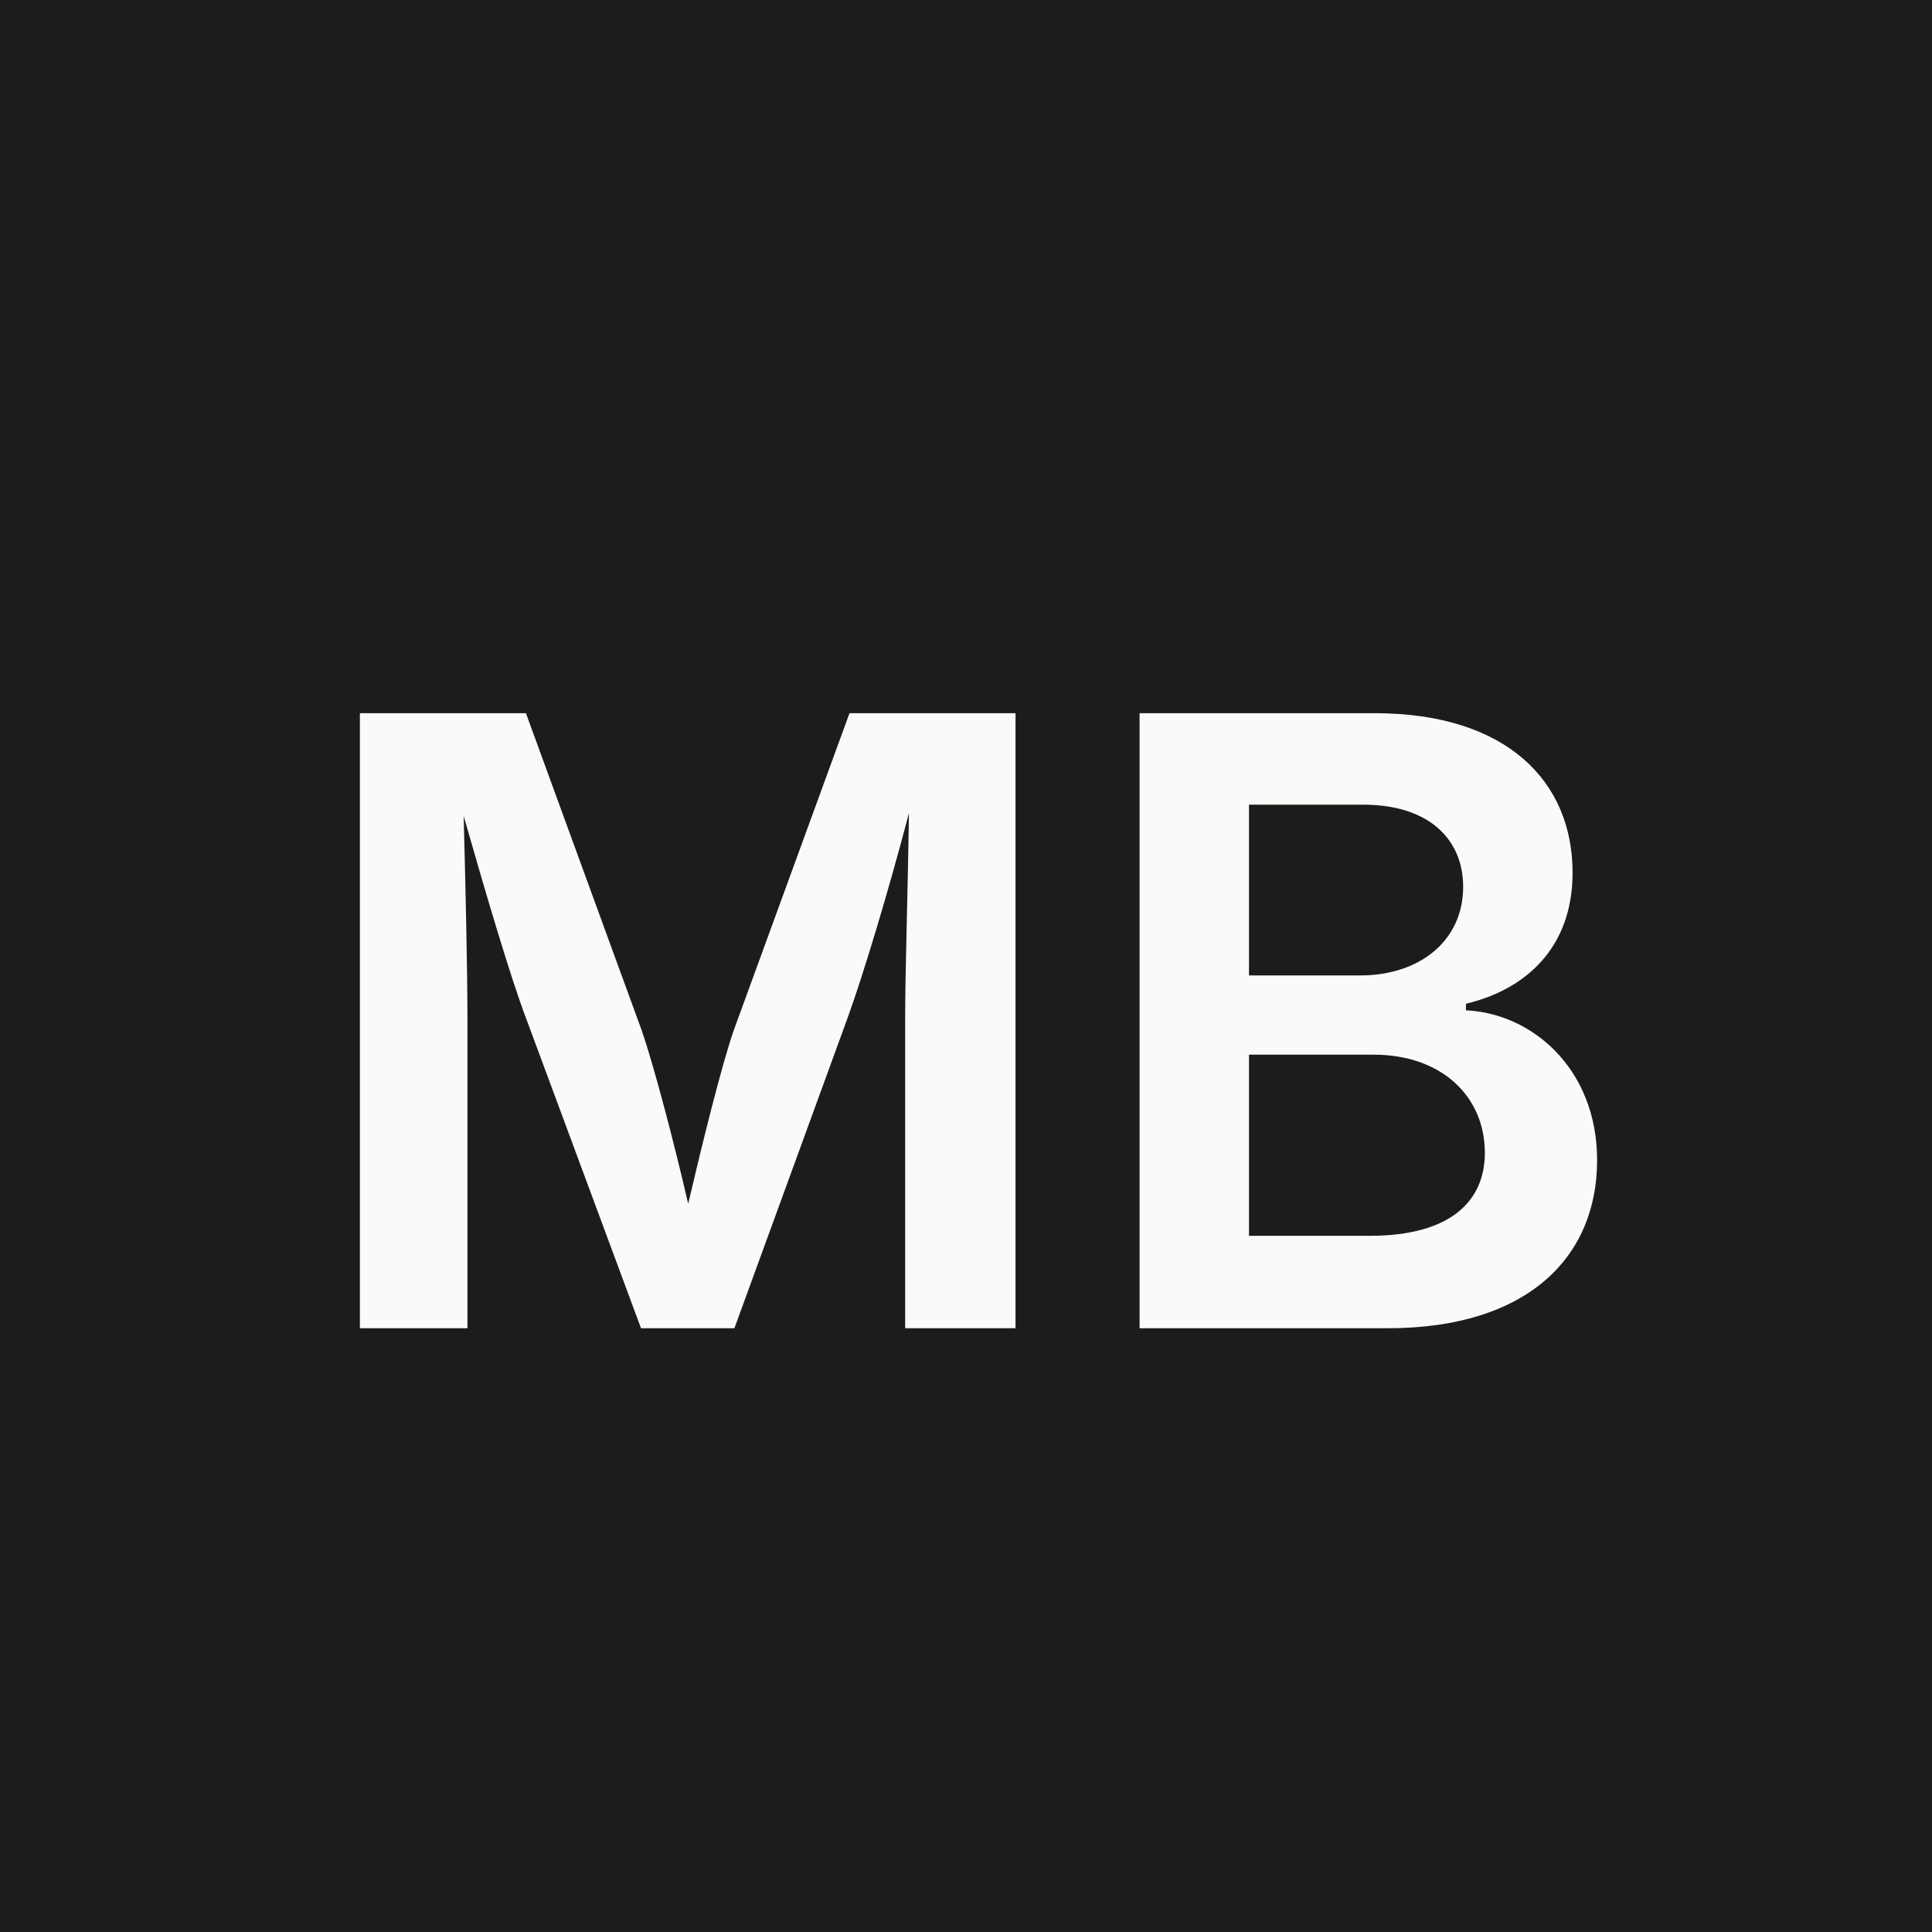
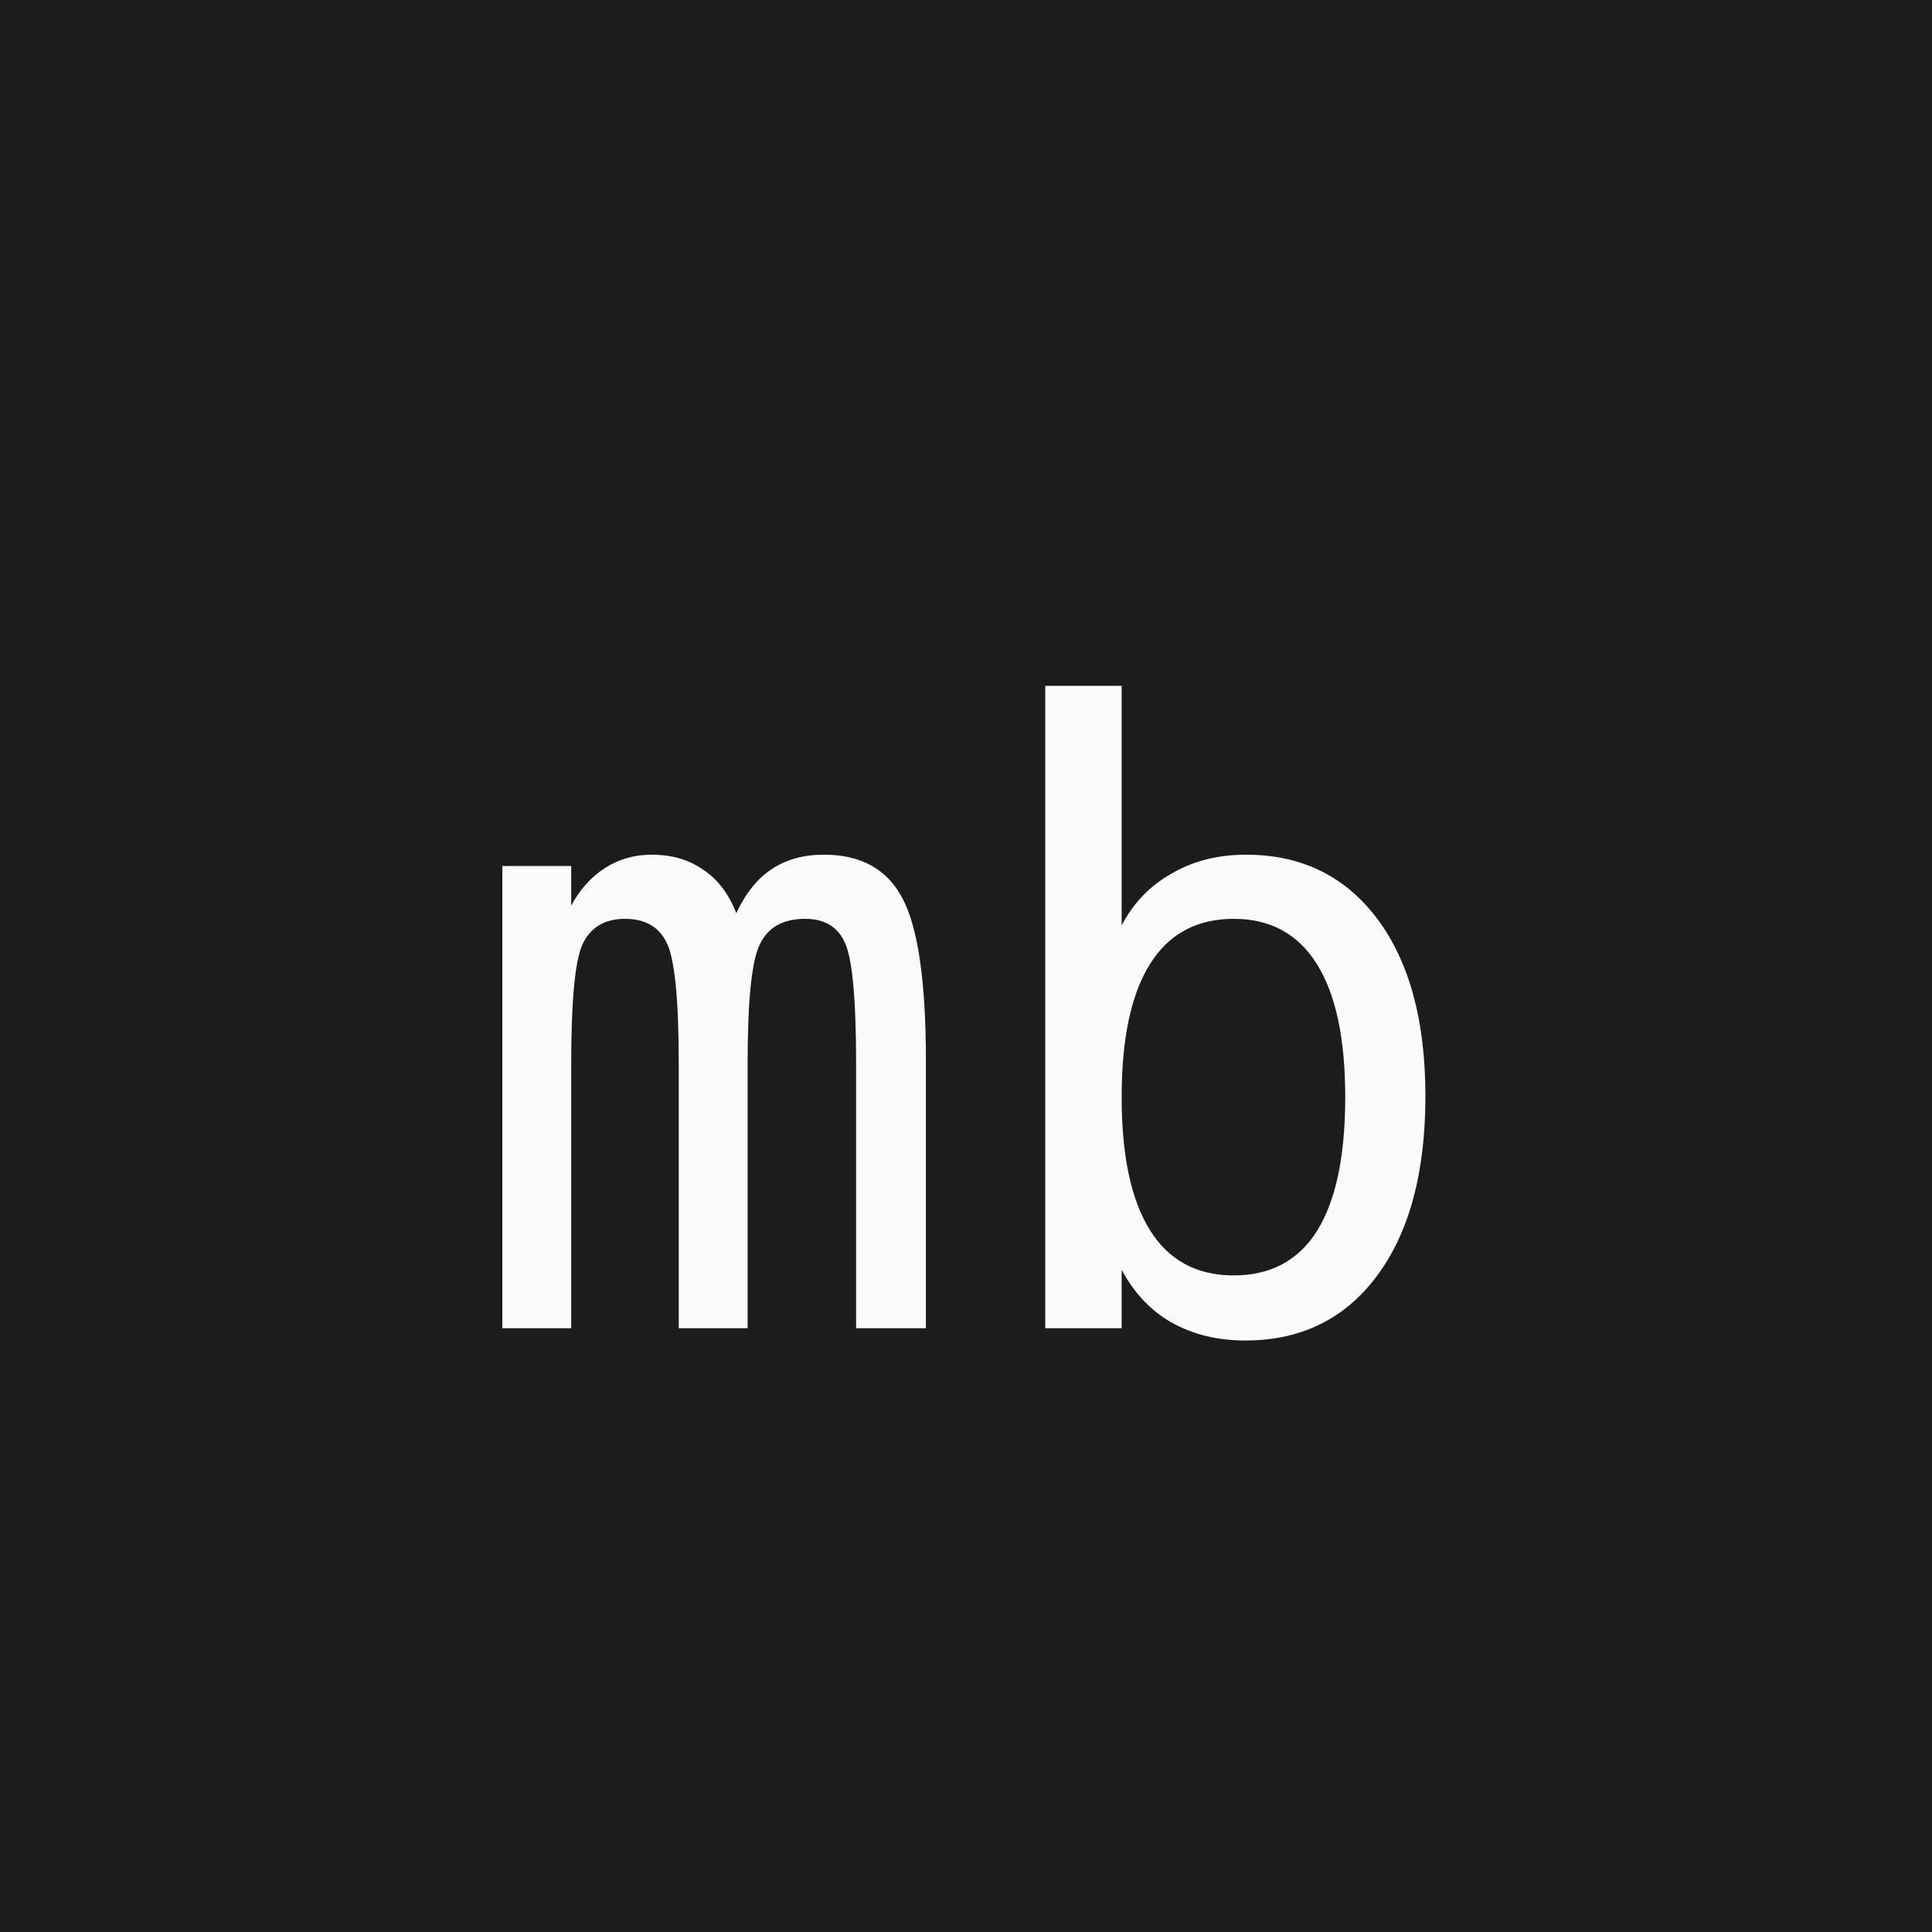
<svg xmlns="http://www.w3.org/2000/svg" viewBox="0 0 32 32">
  <rect width="32" height="32" fill="#1c1c1a" />
-   <text x="16" y="22" font-family="system-ui, -apple-system, sans-serif" font-size="14" font-weight="600" fill="#fafaf8" text-anchor="middle">MB</text>
+   <text x="16" y="22" font-family="'JetBrains Mono', monospace" font-size="14" font-weight="500" fill="#fafaf8" text-anchor="middle">mb</text>
</svg>
